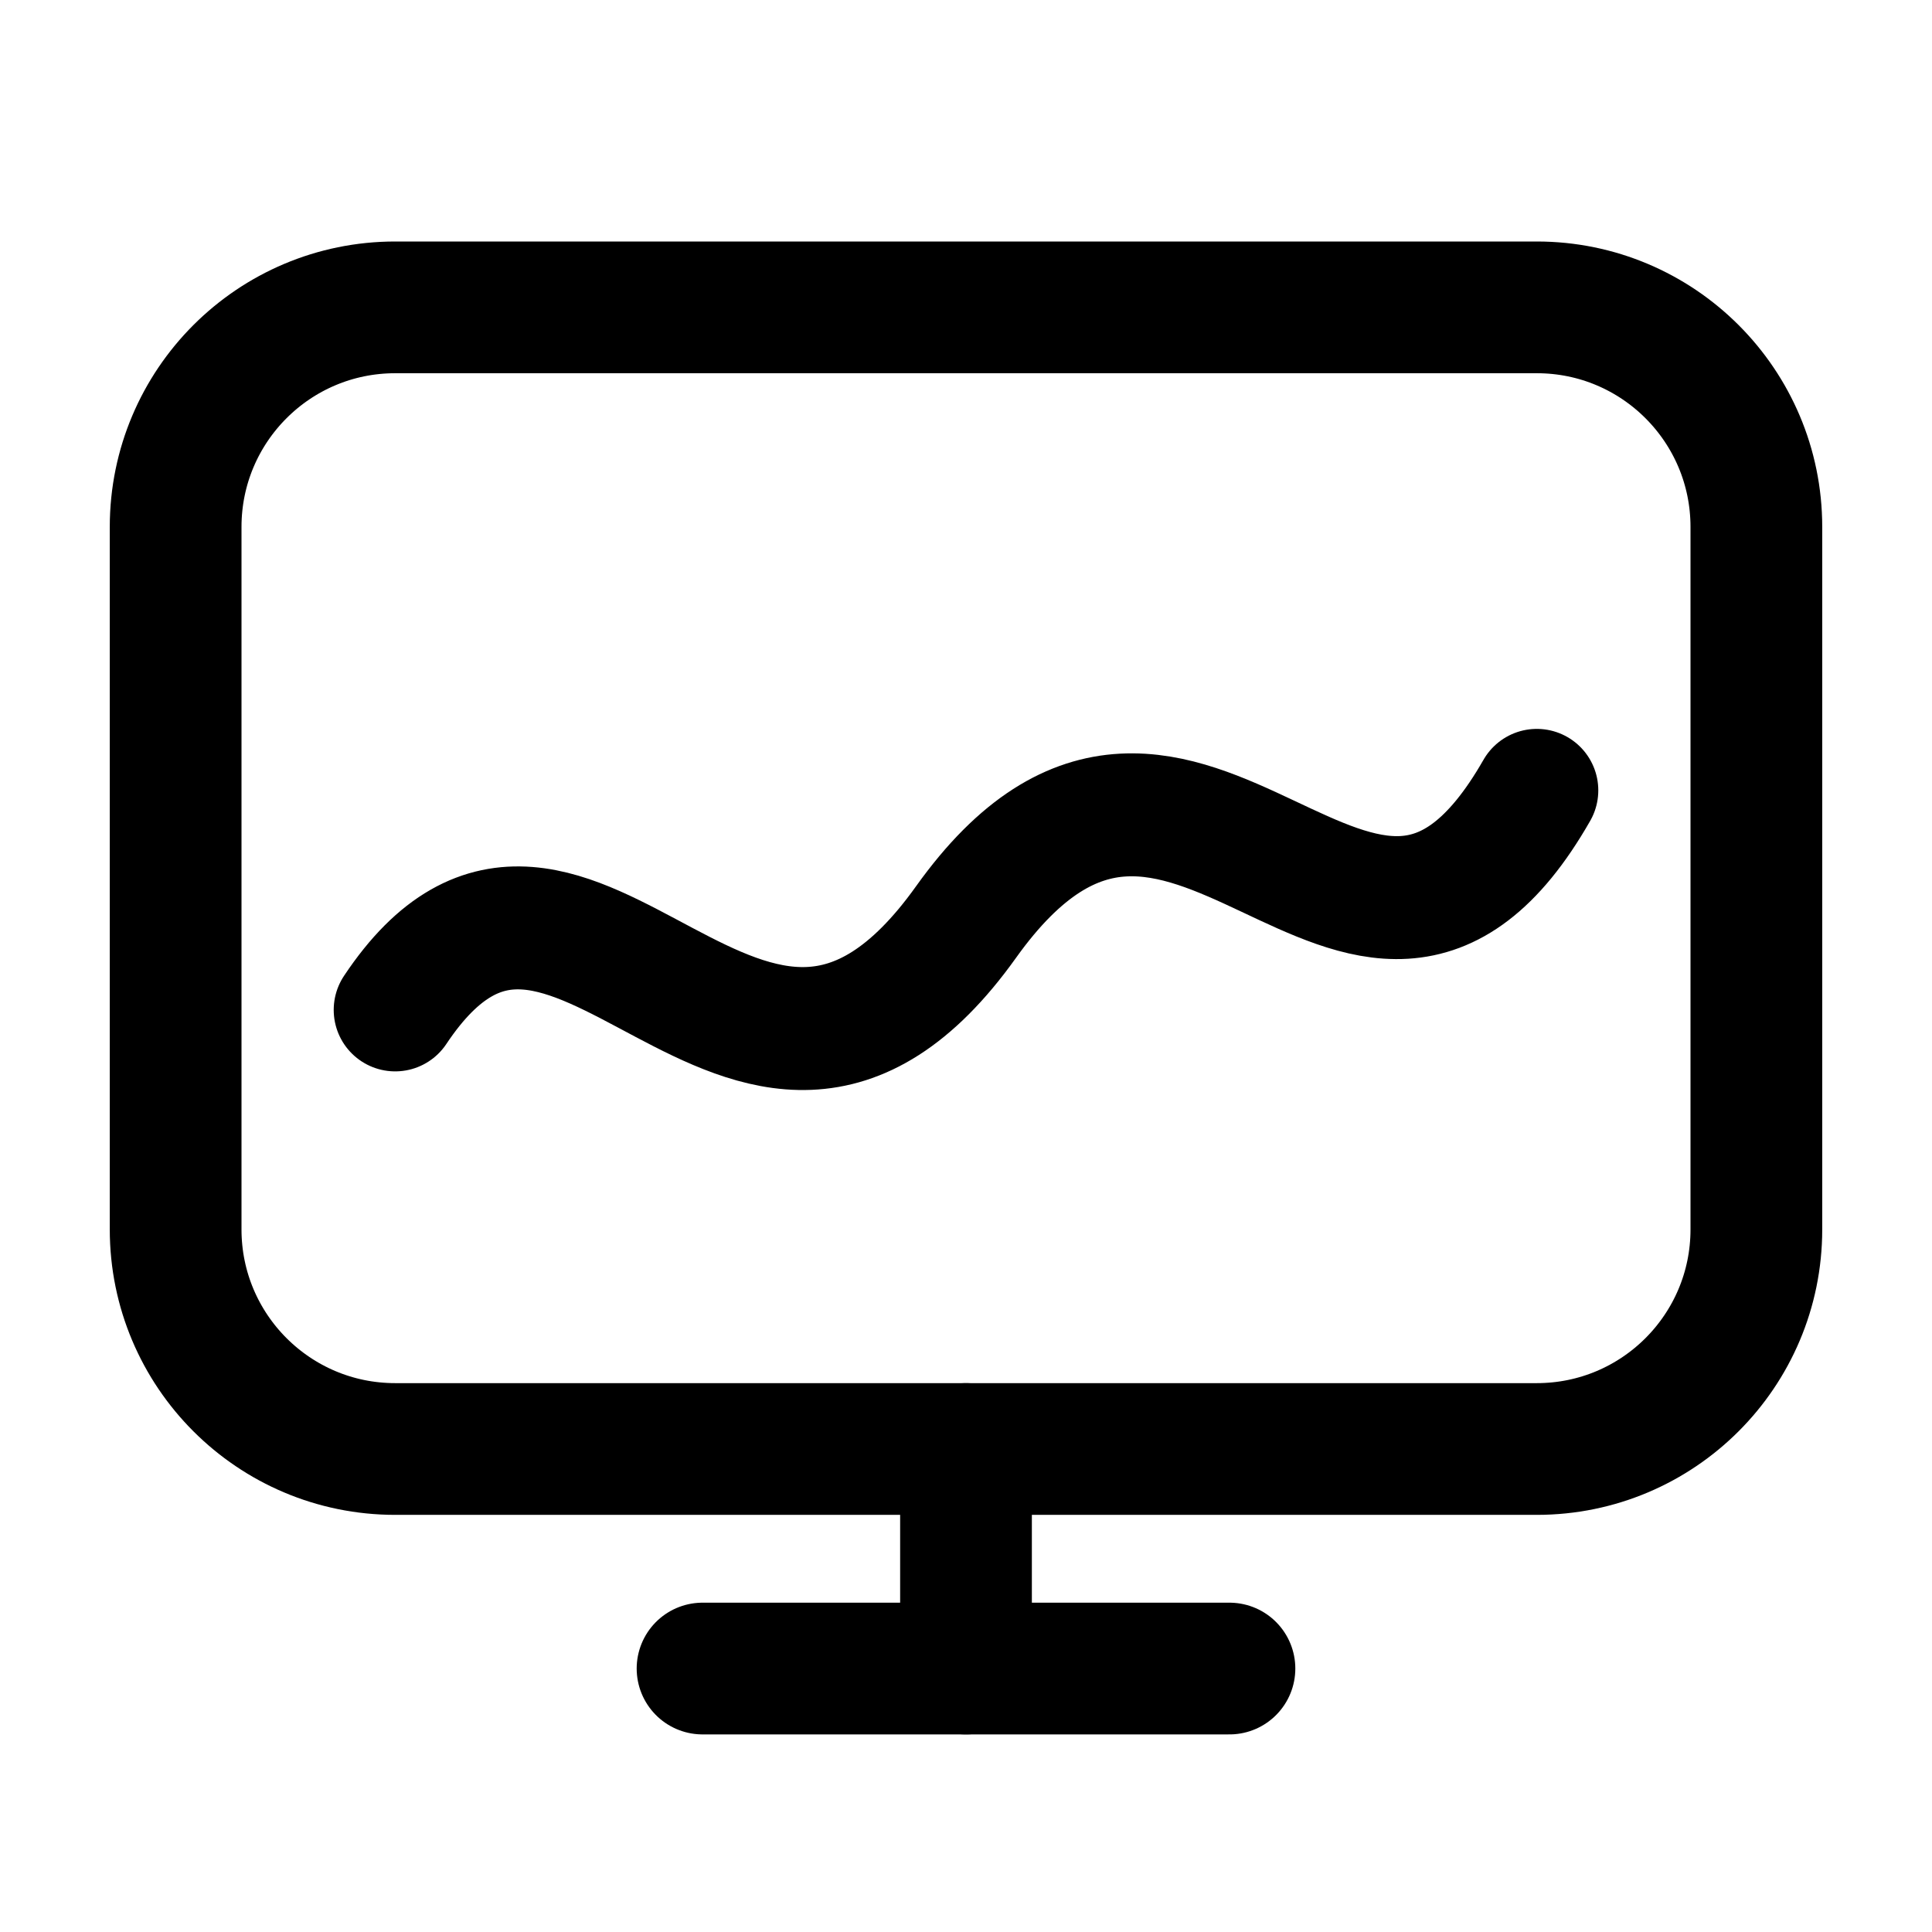
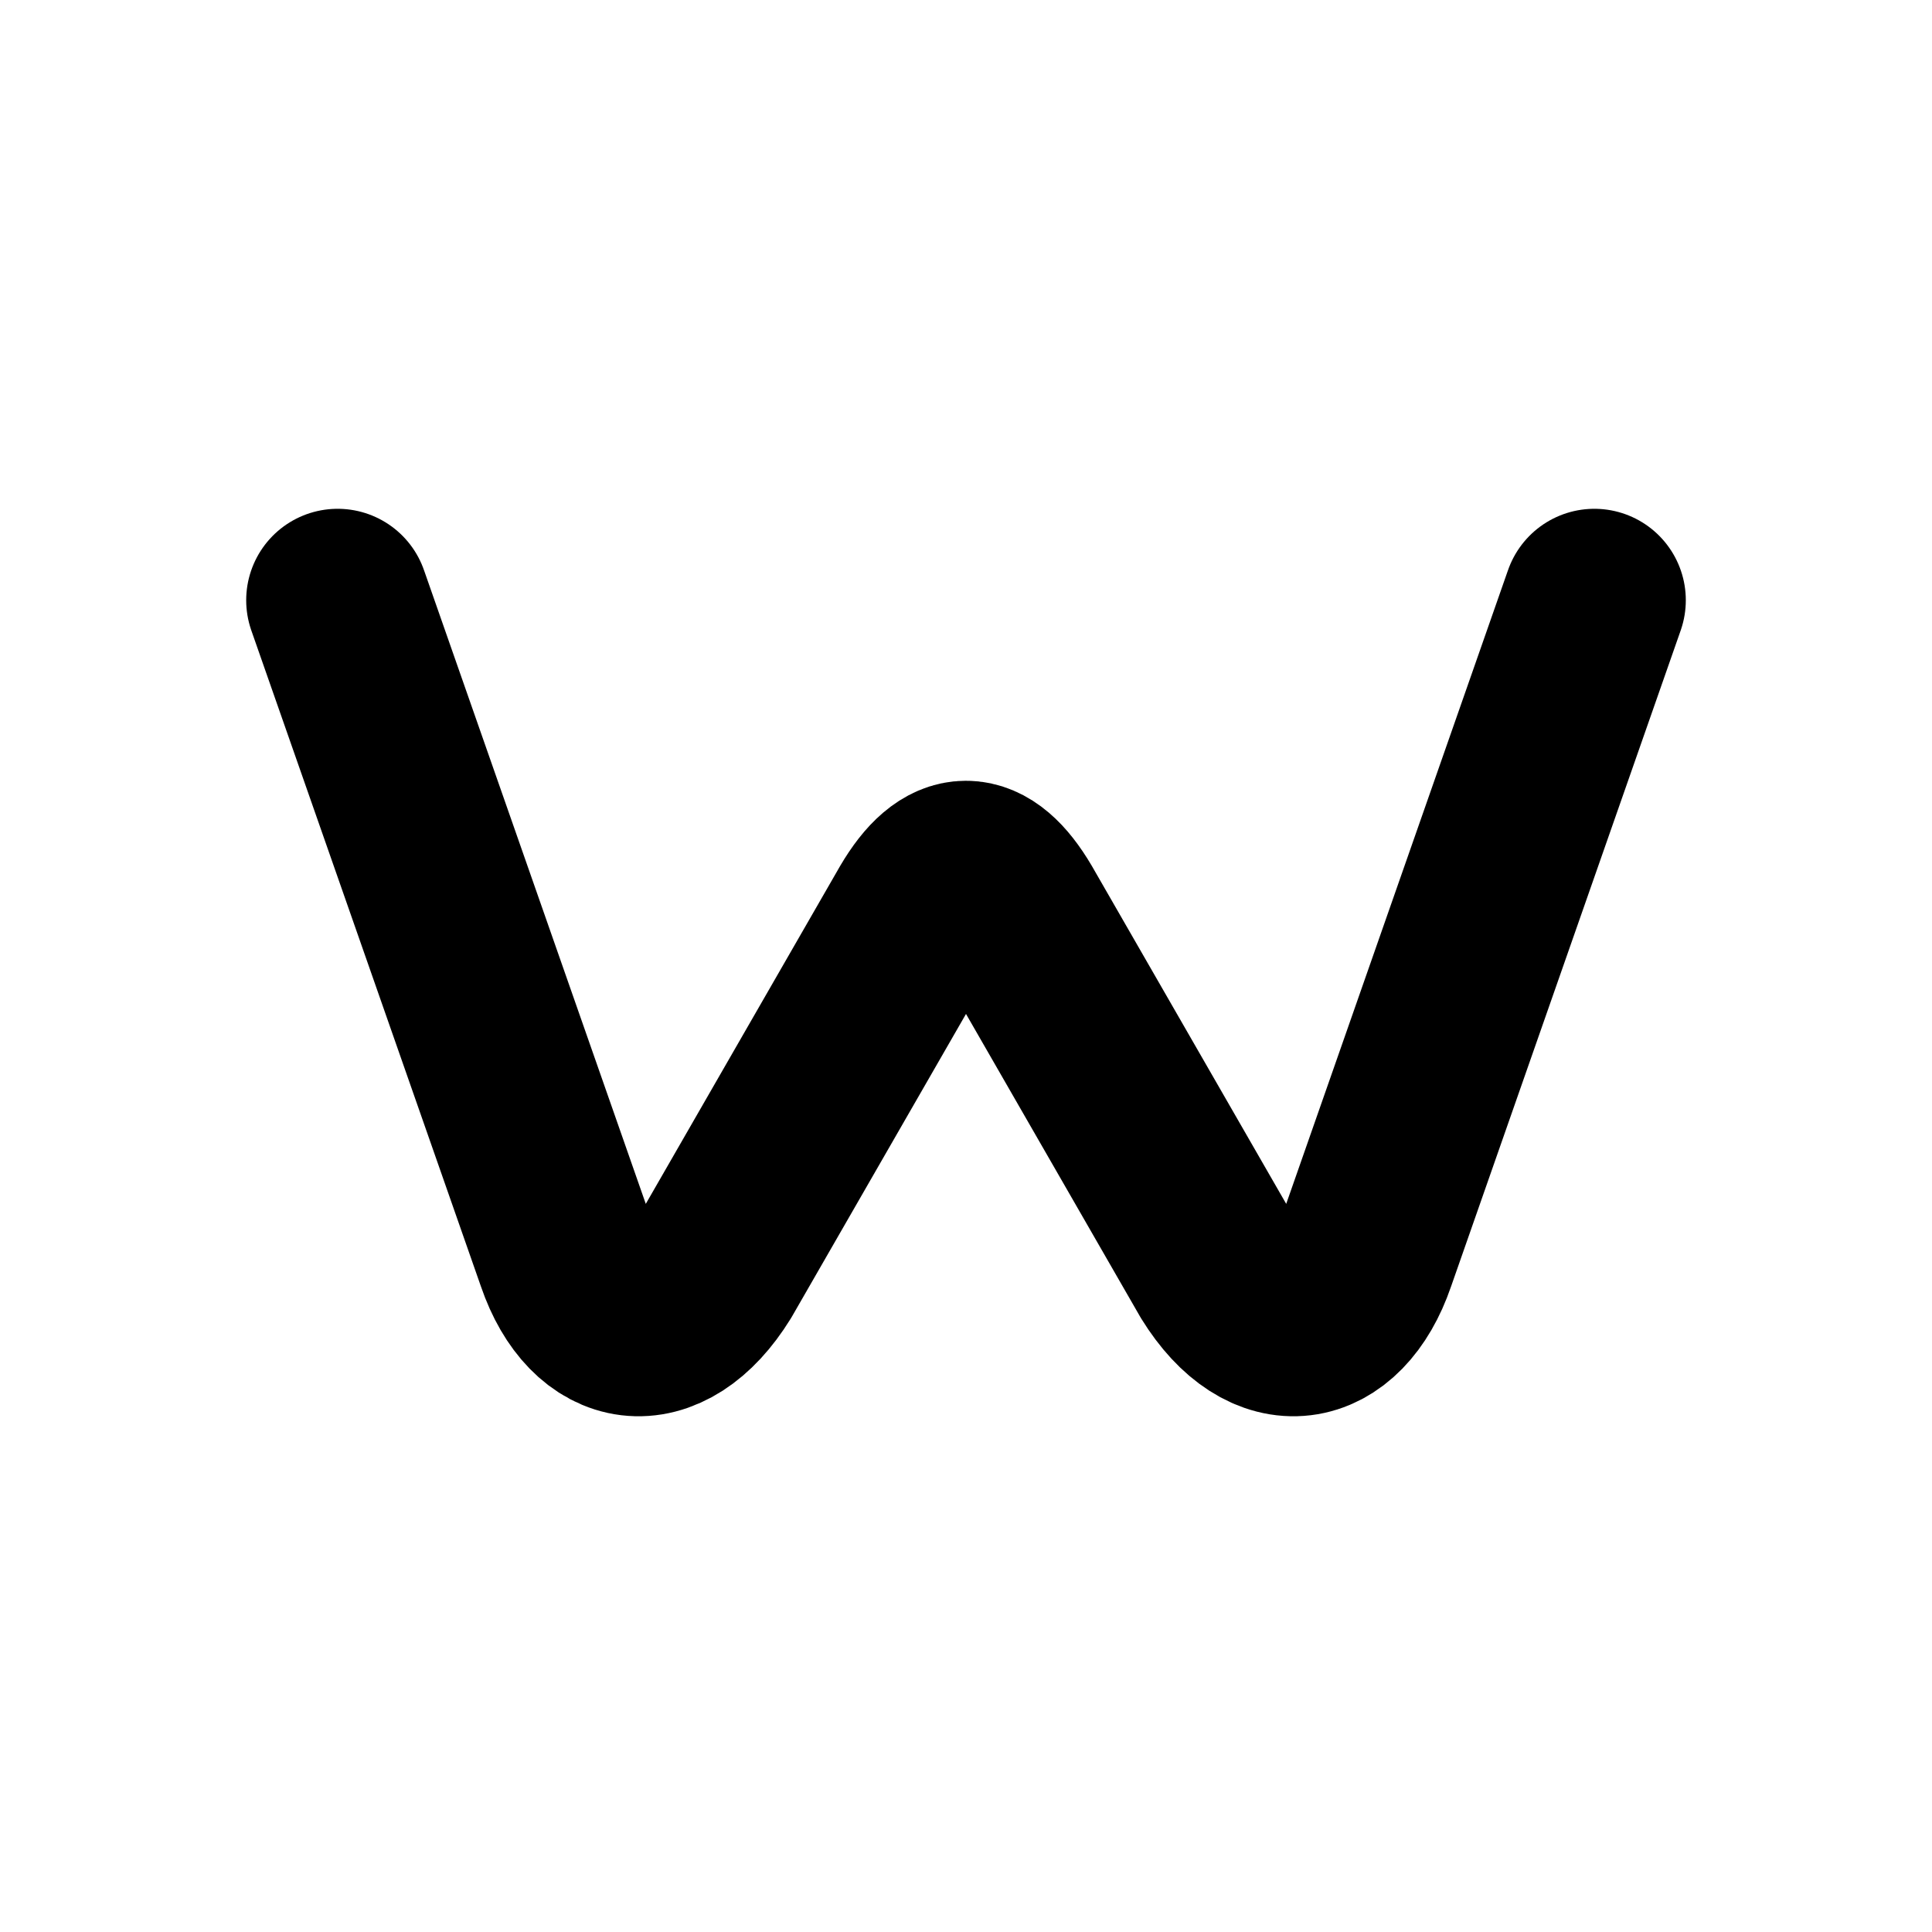
- <svg xmlns="http://www.w3.org/2000/svg" viewBox="0 0 22 22" width="22" height="22">
-   <g fill="none" stroke="#000000" stroke-linecap="round" stroke-linejoin="round">
-     <rect x="2" y="3.5" width="18" height="13" rx="2.5" ry="2.5" stroke-width="1.5" />
-     <line x1="8" y1="19" x2="14" y2="19" stroke-width="1.5" />
-     <line x1="11" y1="16.5" x2="11" y2="19" stroke-width="1.5" />
-     <path d="M 4.5 11.5 C 6.5 8.5, 8.5 14, 11 10.5 C 13.5 7, 15.5 12.5, 17.5 9" stroke-width="1.4" />
-   </g>
+ <svg xmlns="http://www.w3.org/2000/svg" width="22" height="22" viewBox="100 100 824 824">
+   <path d="M244 356 L342 636 C354 671 383 676 404 642 L492 489 Q512 455 532 489 L620 642 C641 676 670 671 682 636 L780 356" fill="none" stroke="#000" stroke-width="78" stroke-linecap="round" stroke-linejoin="round" />
</svg>
